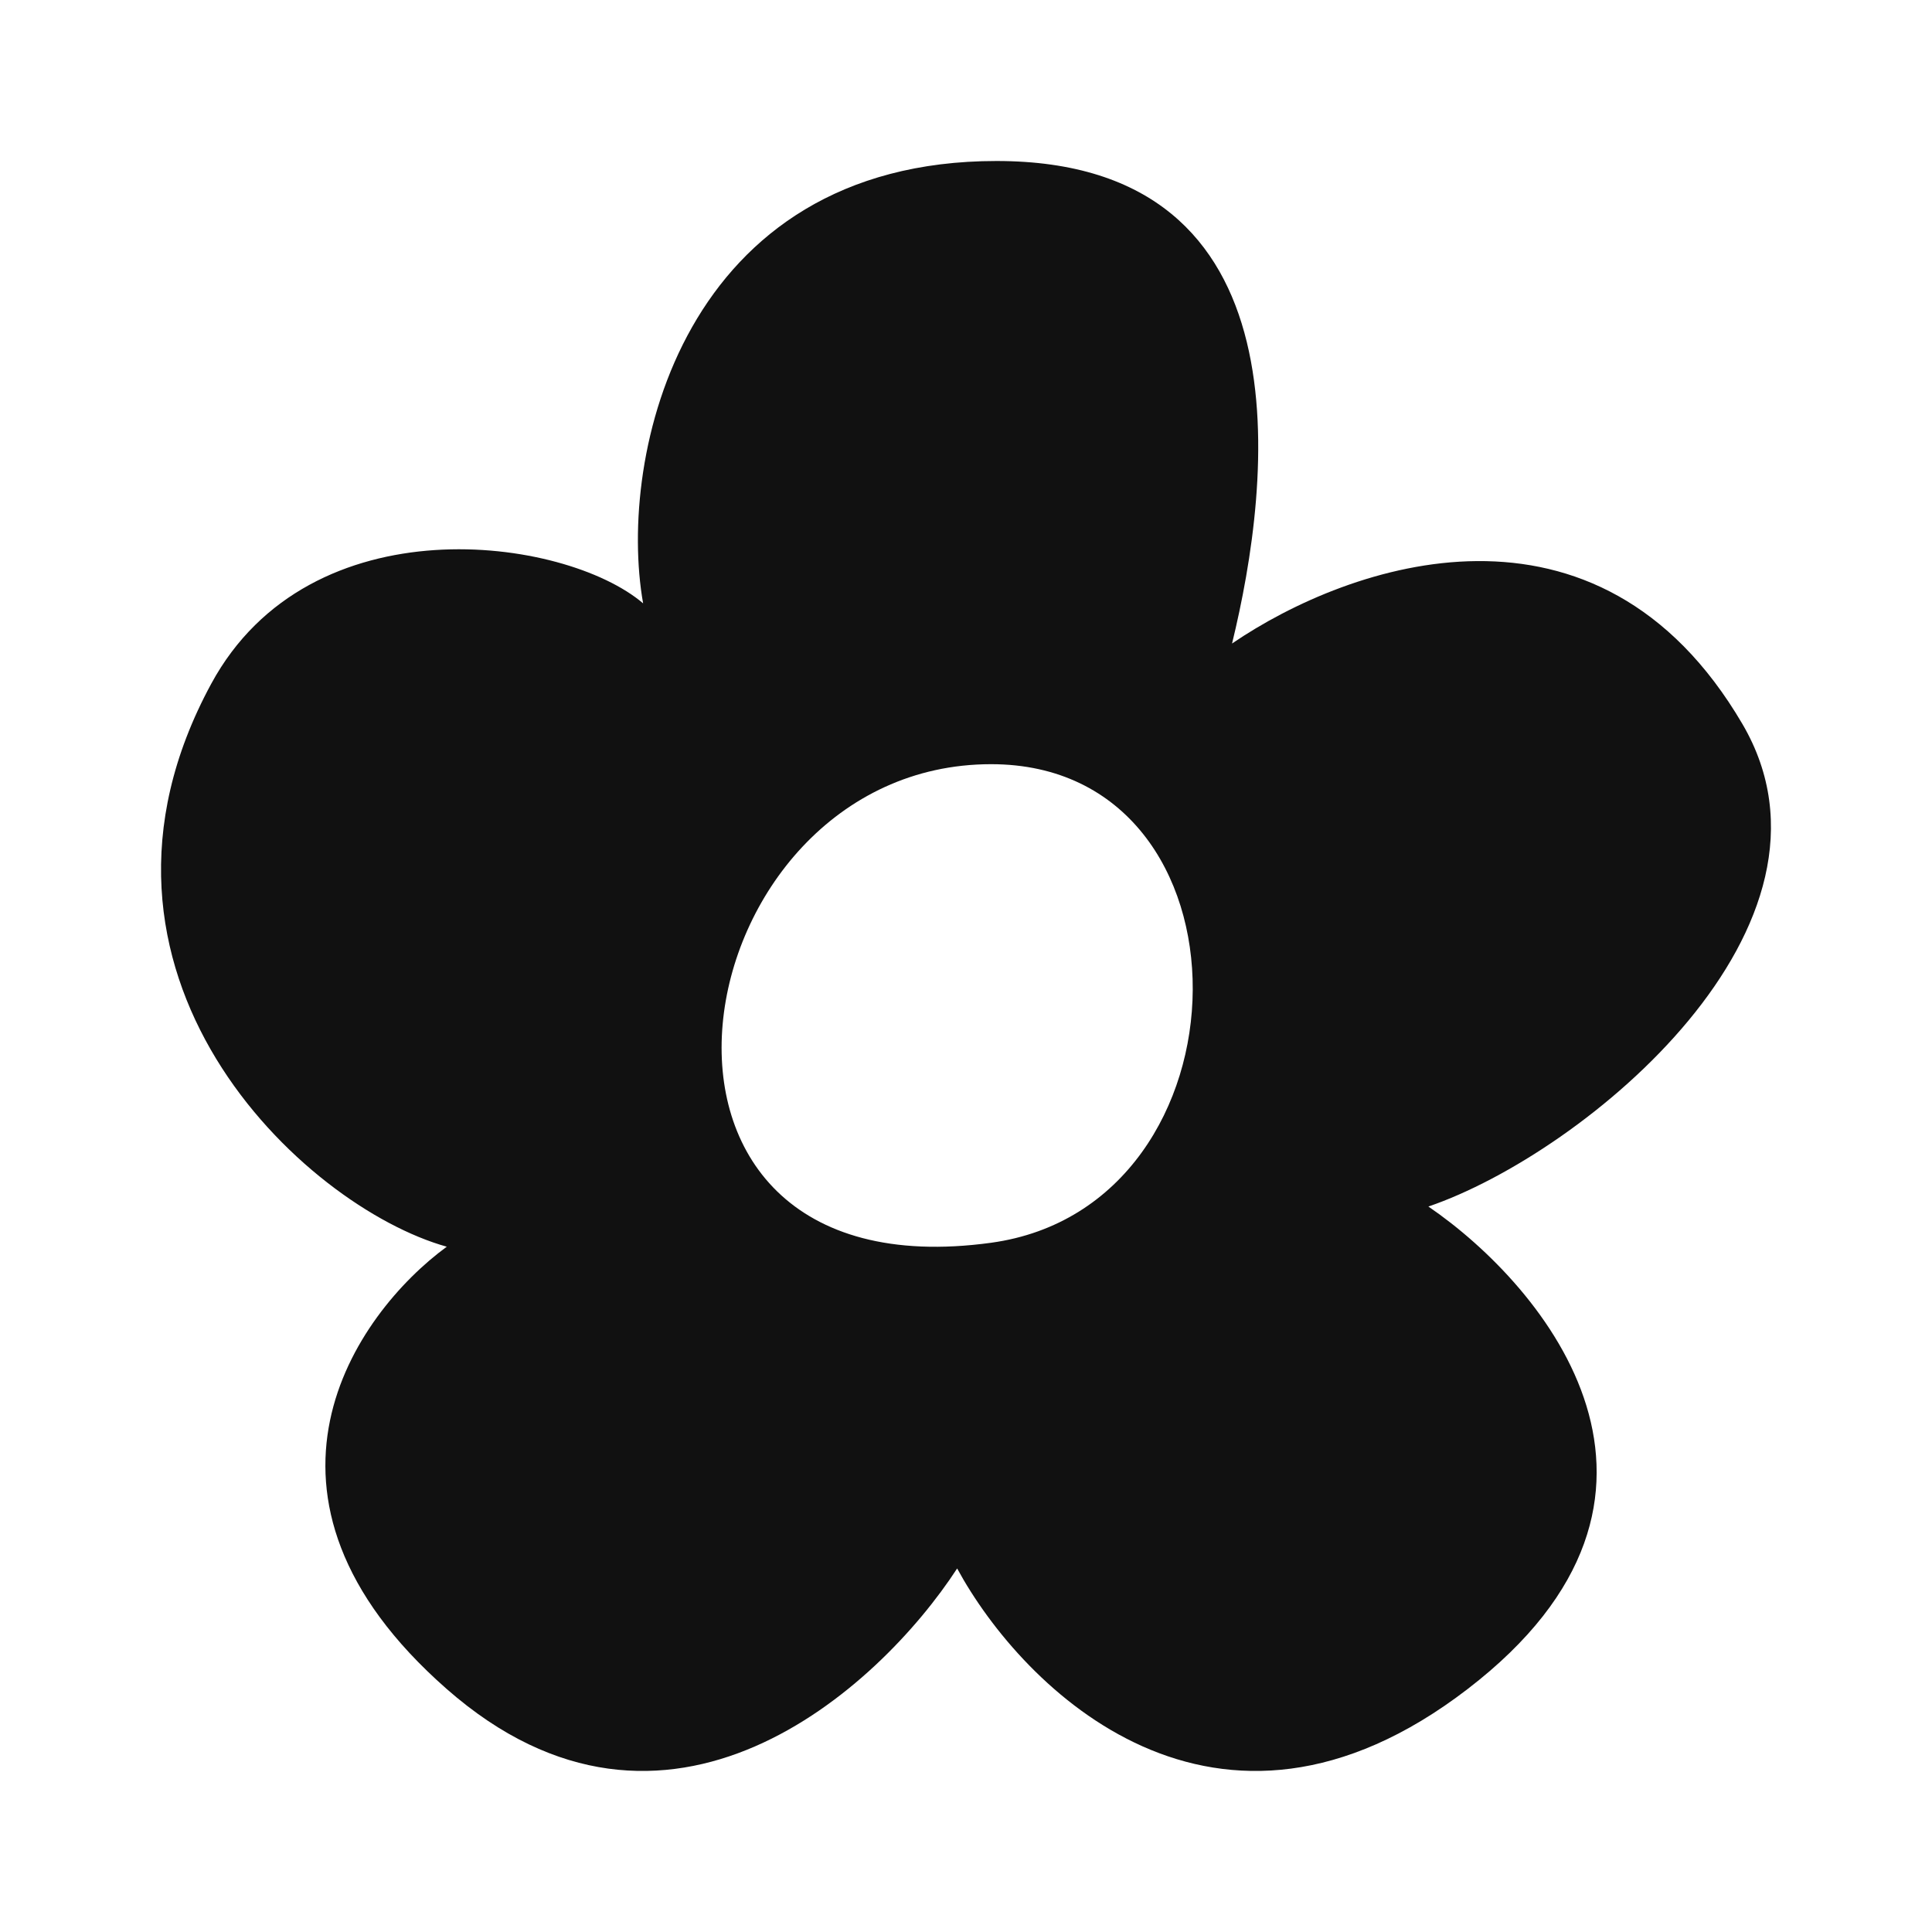
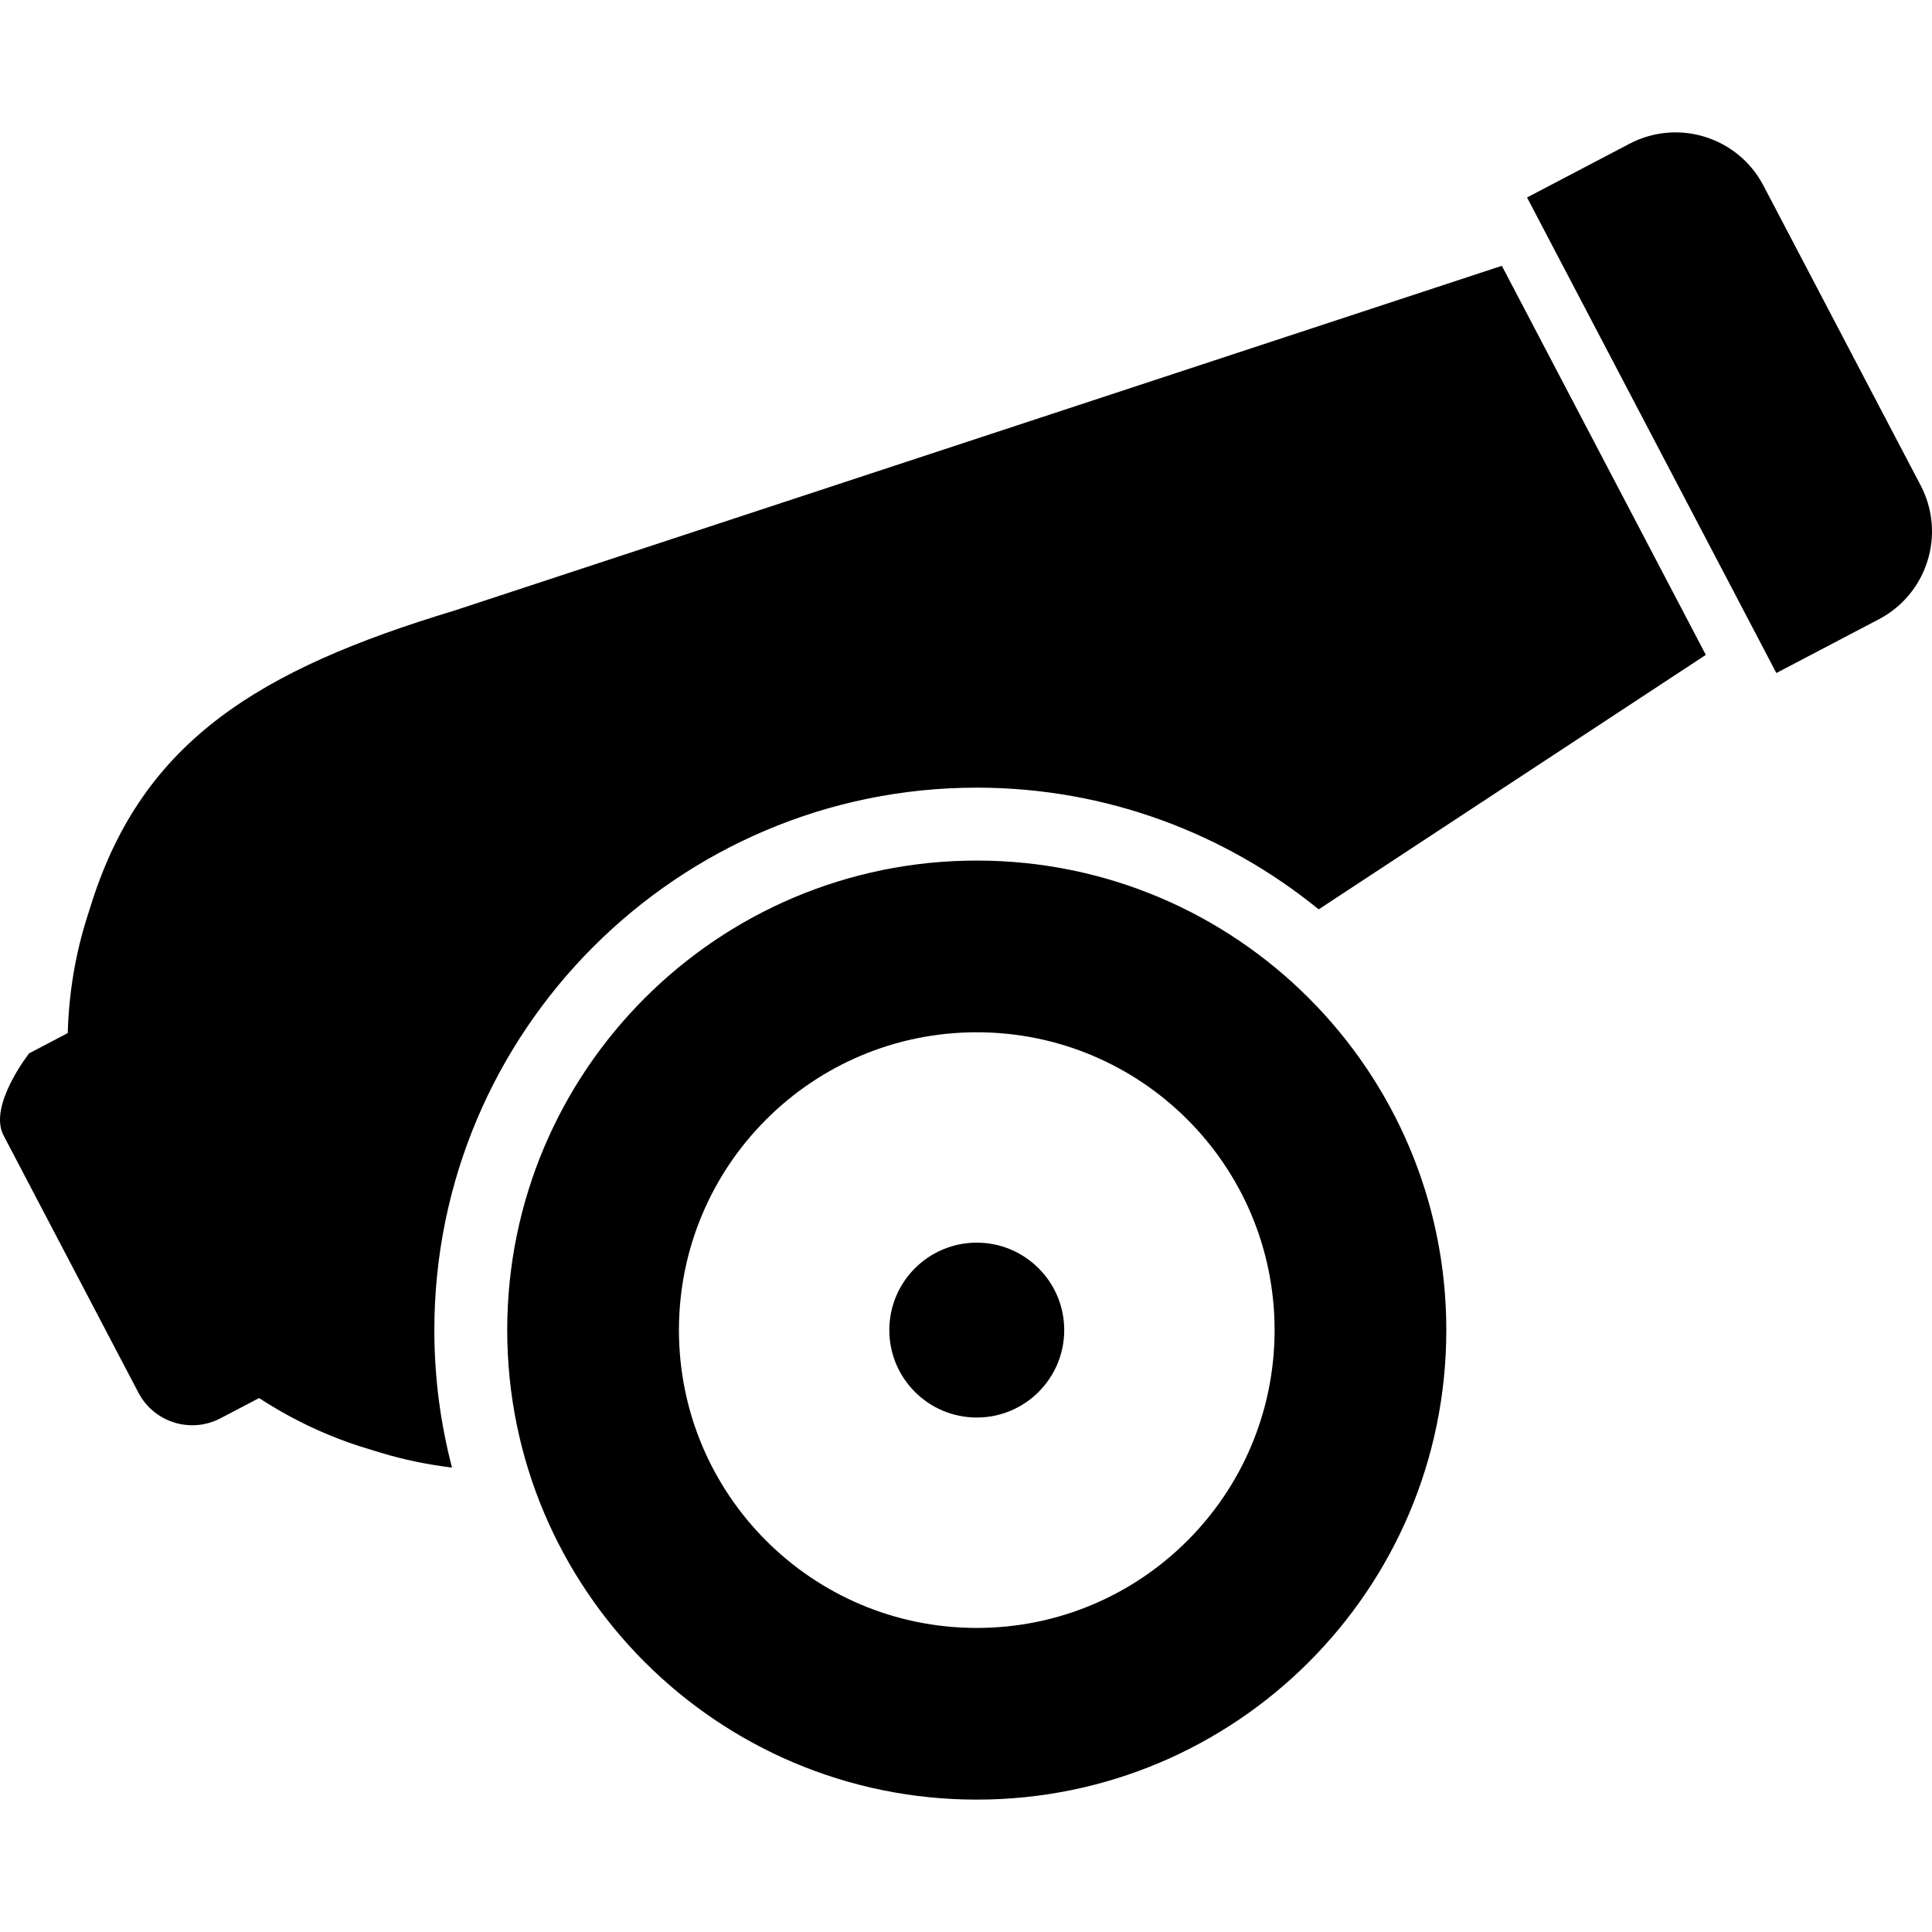
- <svg xmlns="http://www.w3.org/2000/svg" width="24" height="24" viewBox="0 0 24 24" fill="none">
-   <path id="favicon-path" d="M12.379 2C16.28 2 15.793 5.996 15.305 7.994C16.769 6.995 19.85 5.929 21.645 8.994C23.108 11.492 19.695 14.322 17.744 14.988C19.207 15.988 21.352 18.585 18.231 20.982C15.11 23.38 12.703 20.983 11.89 19.484C10.915 20.983 8.282 23.38 5.55 20.982C2.819 18.585 4.412 16.32 5.55 15.487C3.762 14.988 0.673 12.091 2.624 8.494C3.852 6.229 7.013 6.663 7.989 7.495C7.664 5.663 8.477 2 12.379 2ZM12.312 9.493C8.427 9.493 7.304 16.125 12.312 15.438C15.622 14.983 15.681 9.493 12.312 9.493Z" fill="#111" />
+ <svg xmlns="http://www.w3.org/2000/svg" height="800px" width="800px" version="1.1" id="_x32_" viewBox="0 0 512 512" xml:space="preserve">
+   <style type="text/css">
+ 	.st0{fill:#000000;}
+ </style>
+   <g>
+     <path class="st0" d="M508.987,128.625l-10.618-20.242l-20.425-38.962l-10.618-20.243c-6.744-12.869-22.63-17.826-35.49-11.083   l-27.151,14.236l6.007,11.465l54.055,103.098l6.006,11.465l27.16-14.245C510.773,157.38,515.731,141.485,508.987,128.625z" />
+     <path class="st0" d="M120.42,161.809c-51.868,15.658-82.427,34.57-96.061,77.25l-1.231,3.865   c-3.217,10.08-4.884,20.47-5.177,30.851l-10.226,5.368c0,0-10.928,13.862-6.79,21.745l35.746,68.182   c4.128,7.883,13.871,10.928,21.754,6.79l10.226-5.359c8.704,5.669,18.201,10.208,28.318,13.289l3.882,1.184   c6.252,1.905,12.586,3.171,18.93,3.955c-3.053-11.647-4.684-23.86-4.684-36.438c0-79.273,64.482-143.755,143.746-143.755   c34.324,0,65.867,12.113,90.612,32.255l102.597-67.444L398.006,70.442L120.42,161.809z" />
+     <path class="st0" d="M258.853,228.059c-68.72,0-124.434,55.714-124.434,124.433c0,68.72,55.714,124.425,124.434,124.425   c68.729,0,124.433-55.705,124.433-124.425C383.286,283.773,327.582,228.059,258.853,228.059z M258.853,431.42   c-43.592,0-78.927-35.326-78.927-78.928c0-43.601,35.335-78.927,78.927-78.927s78.928,35.326,78.928,78.927   C337.781,396.094,302.445,431.42,258.853,431.42z" />
+     <path class="st0" d="M258.853,329.315c-12.796,0-23.177,10.381-23.177,23.177c0,12.788,10.381,23.169,23.177,23.169   c12.796,0,23.177-10.381,23.177-23.169C282.03,339.696,271.649,329.315,258.853,329.315z" />
+   </g>
</svg>
